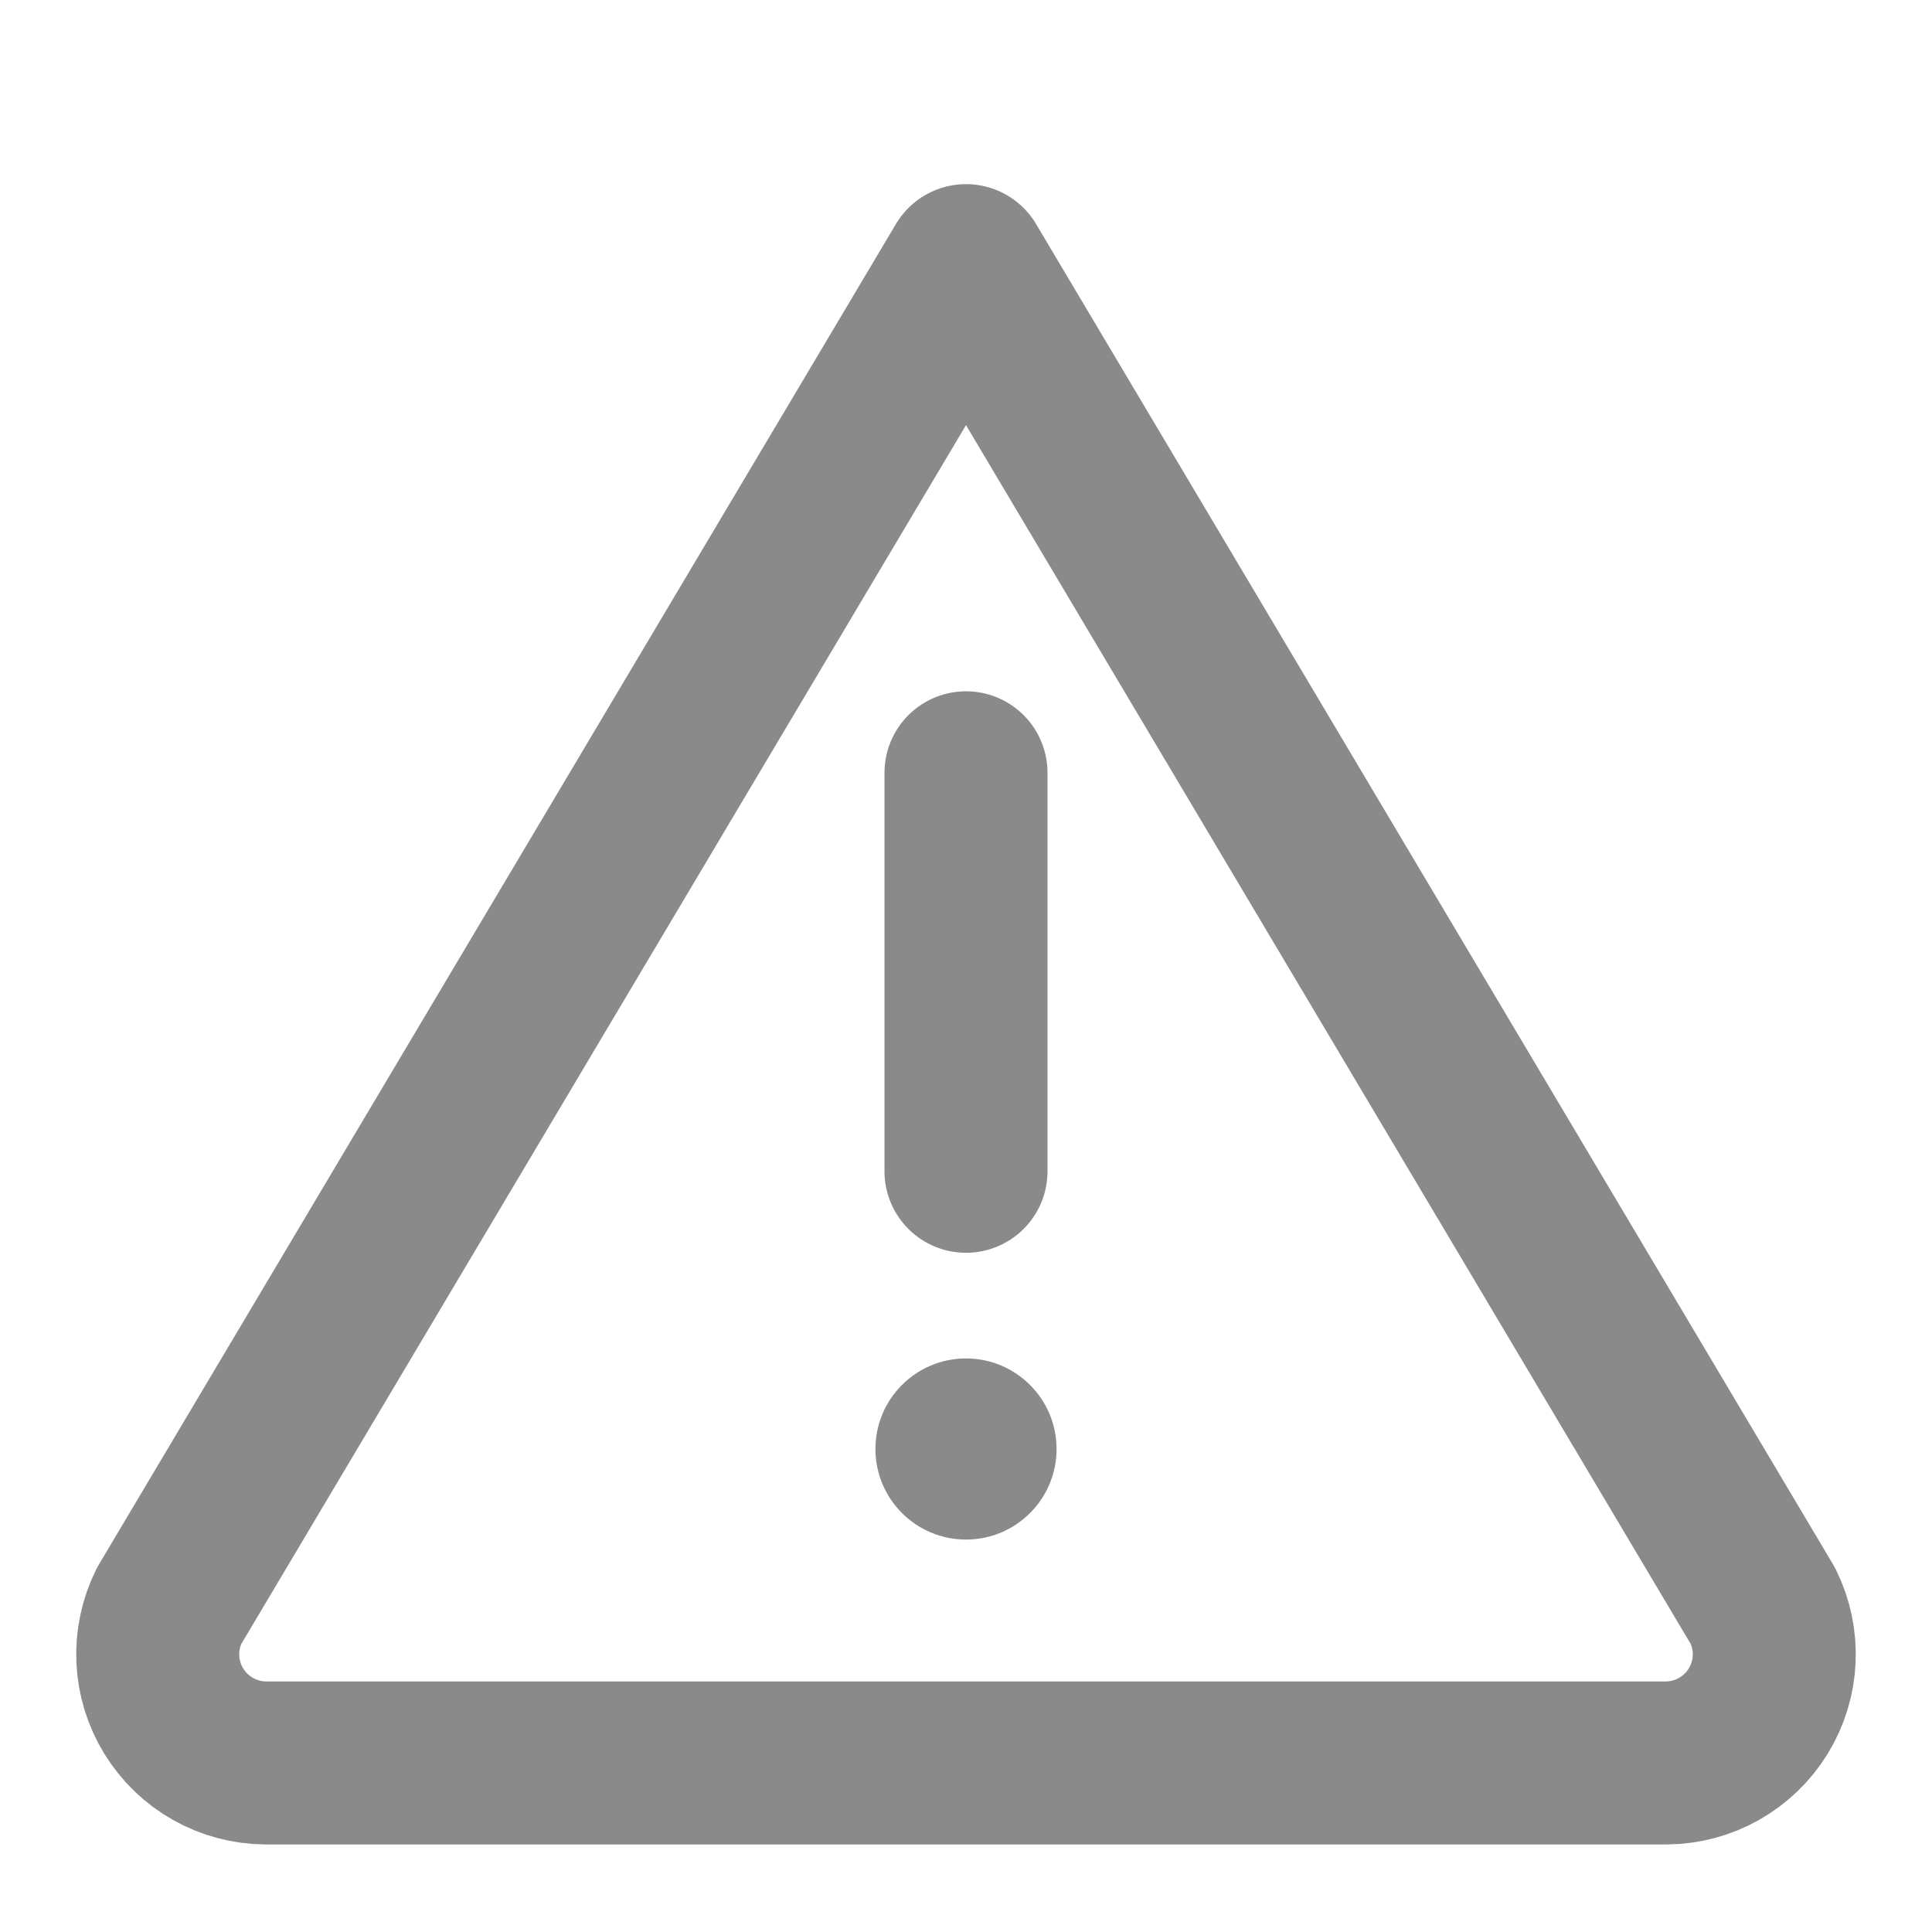
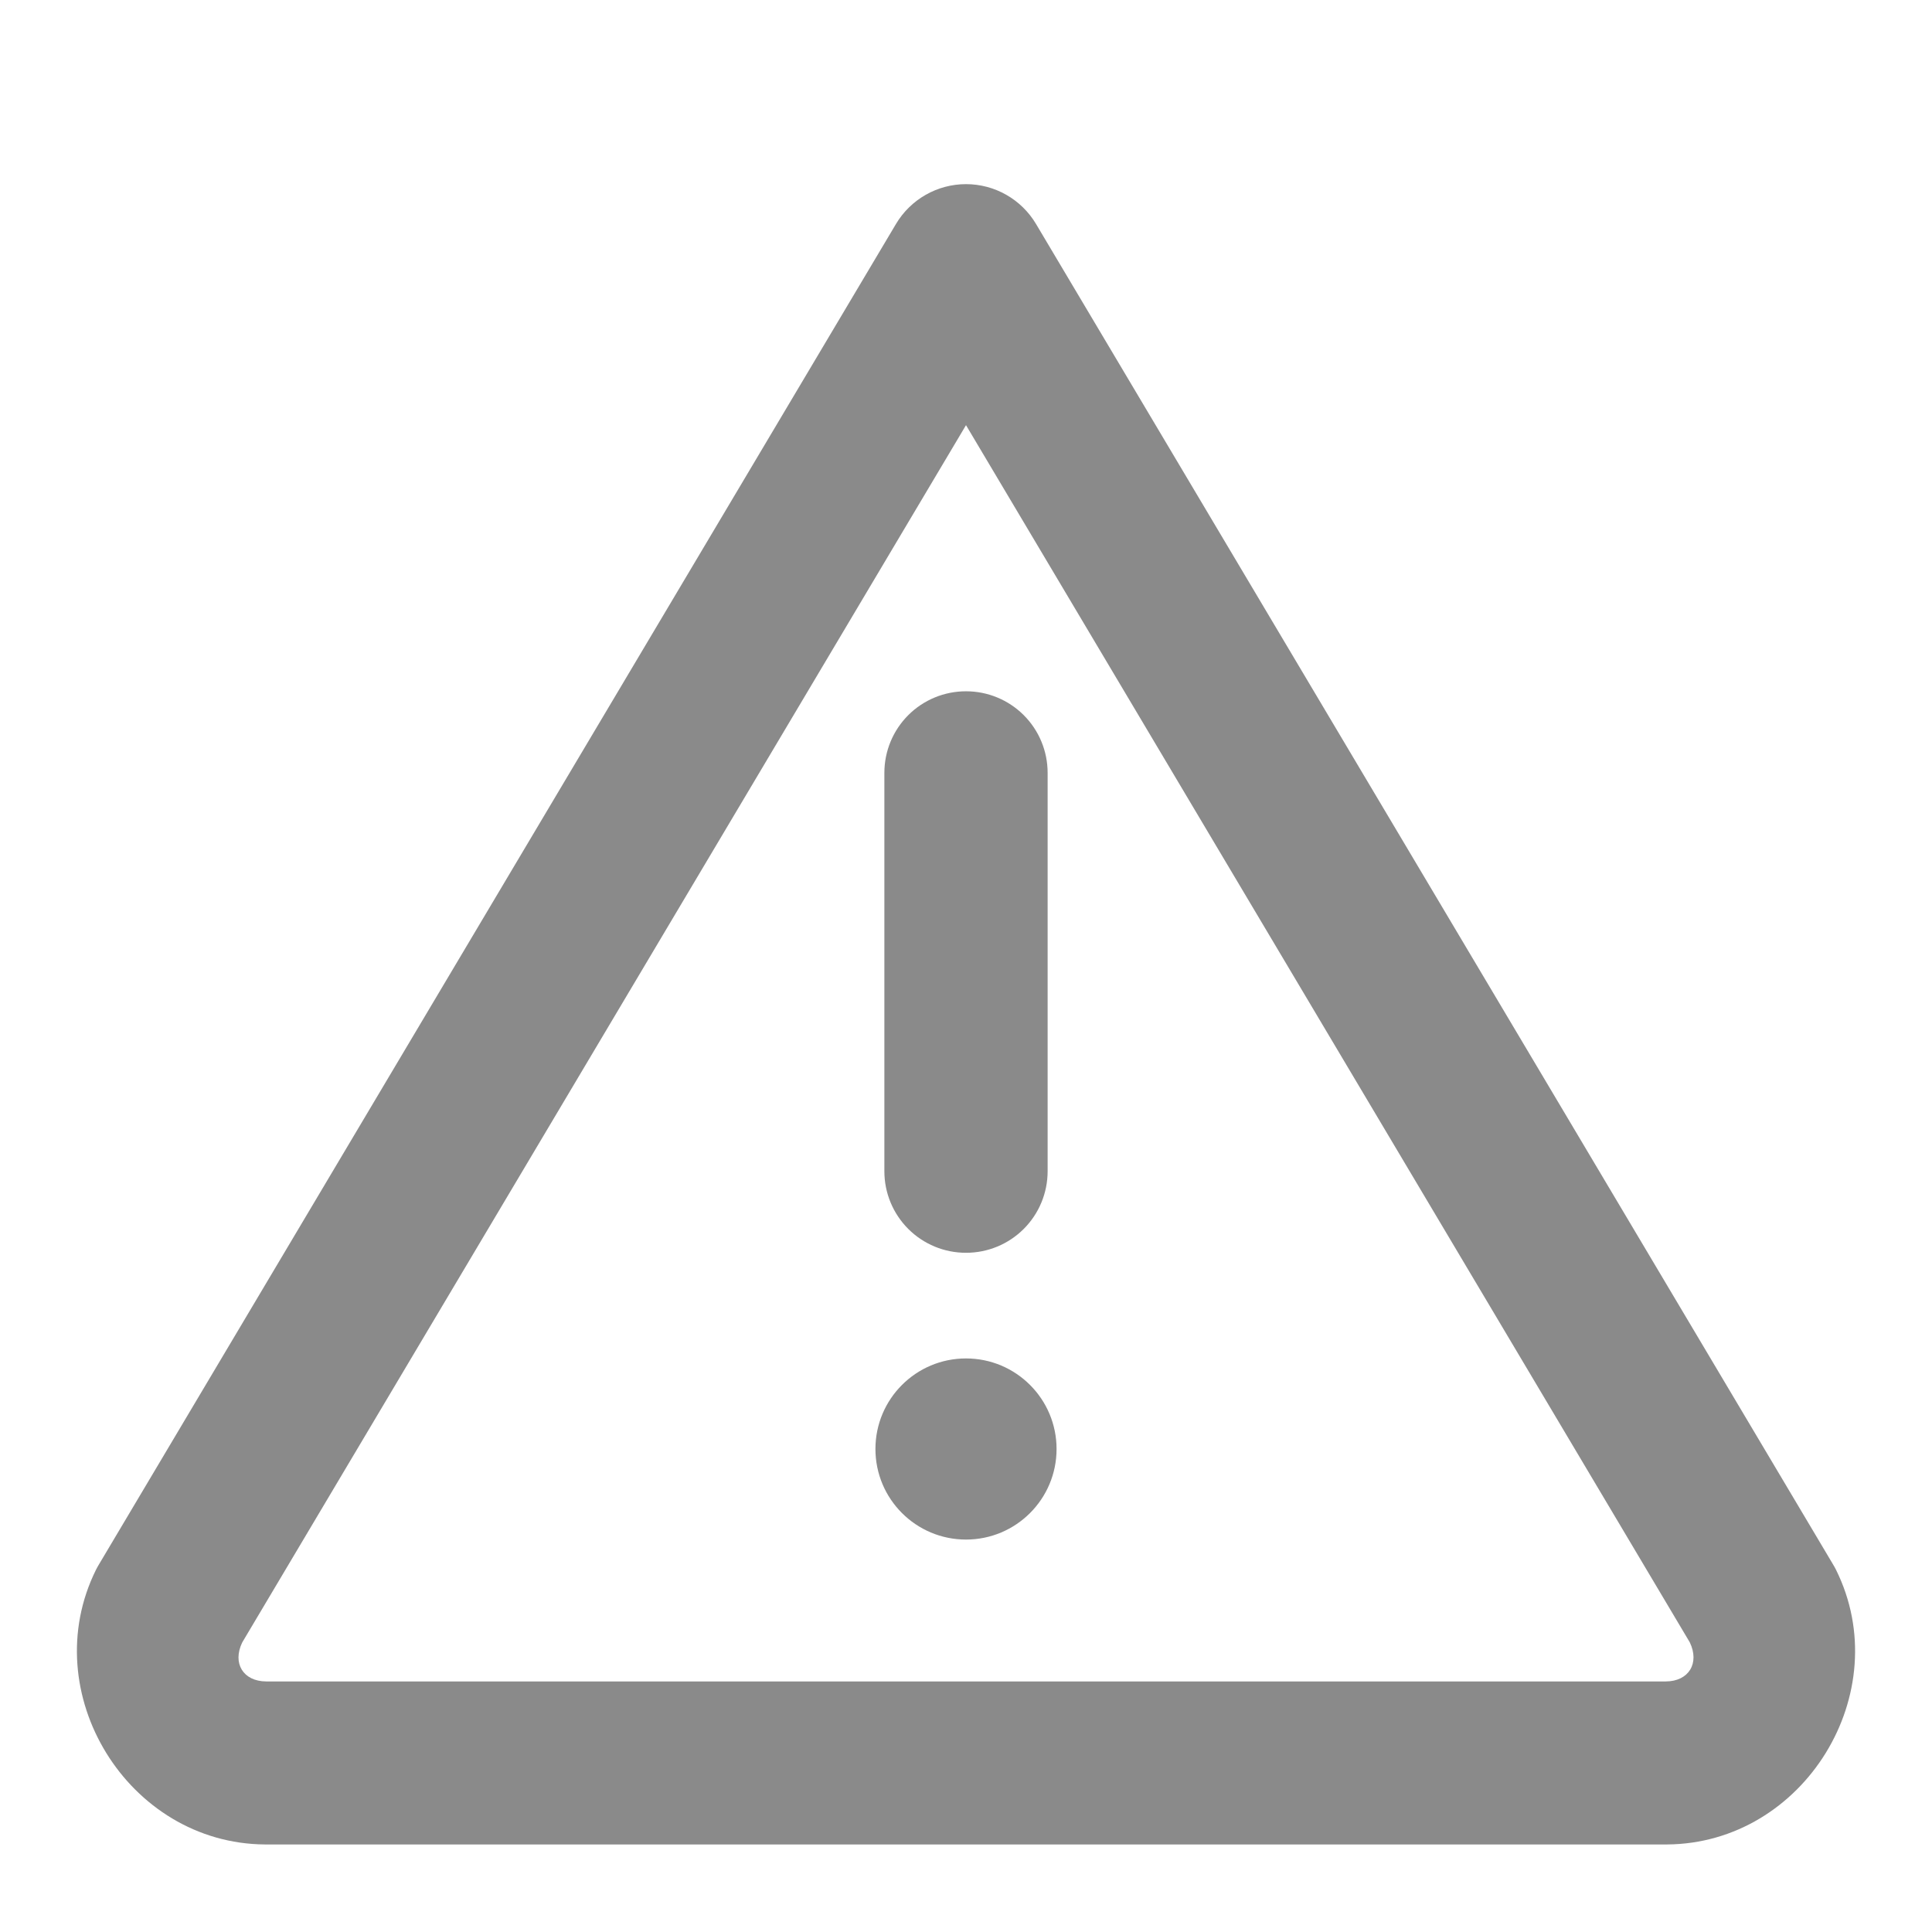
- <svg xmlns="http://www.w3.org/2000/svg" width="16" height="16" viewBox="0 0 16 16">
-   <g fill="none" stroke="#8a8a8a" stroke-width="1.35" stroke-linecap="round" stroke-linejoin="round">
-     <path d="M8 2.2 14.6 13.3a0.9 0.9 0 0 1-0.8 1.3H2.2a0.9 0.9 0 0 1-0.8-1.3Z" />
-     <path d="M8 6.4v3.3" />
-     <circle cx="8" cy="12" r="0.75" fill="#8a8a8a" stroke="none" />
+ <svg xmlns="http://www.w3.org/2000/svg" width="16" height="16" viewBox="0 0 16 16" version="1.1" id="svg2">
+   <defs id="defs2" />
+   <g id="g2">
+     <path style="baseline-shift:baseline;display:inline;overflow:visible;vector-effect:none;fill:#8a8a8a;stroke:none;stroke-linecap:butt;stroke-linejoin:miter;enable-background:accumulate;stop-color:#000000;stop-opacity:1;opacity:1" d="M 8,1.525 A 0.675,0.675 0 0 0 7.42,1.855 L 0.82,12.955 A 0.675,0.675 0 0 0 0.795,13 c -0.505,1.018 0.264,2.268 1.4,2.275 a 0.675,0.675 0 0 0 0.004,0 H 13.801 a 0.675,0.675 0 0 0 0.004,0 C 14.941,15.268 15.71,14.018 15.205,13 a 0.675,0.675 0 0 0 -0.025,-0.045 L 8.58,1.855 A 0.675,0.675 0 0 0 8,1.525 Z m 0,1.996 5.994,10.08 c 0.083,0.172 -0.007,0.323 -0.199,0.324 H 2.205 C 2.013,13.924 1.923,13.774 2.006,13.602 Z" id="path1" />
+     <path style="baseline-shift:baseline;display:inline;overflow:visible;vector-effect:none;fill:#8a8a8a;stroke:none;stroke-linecap:butt;stroke-linejoin:miter;enable-background:accumulate;stop-color:#000000;stop-opacity:1;opacity:1" d="M 8,5.725 A 0.675,0.675 0 0 0 7.324,6.4 V 9.699 A 0.675,0.675 0 0 0 8,10.375 0.675,0.675 0 0 0 8.676,9.699 V 6.4 A 0.675,0.675 0 0 0 8,5.725 Z" id="path2" />
+     <path id="circle2" style="fill:#8a8a8a;stroke:none" d="M 8.75,12 A 0.75,0.75 0 0 1 8,12.75 0.75,0.75 0 0 1 7.25,12 0.75,0.75 0 0 1 8,11.25 0.75,0.75 0 0 1 8.75,12 Z" />
  </g>
</svg>
